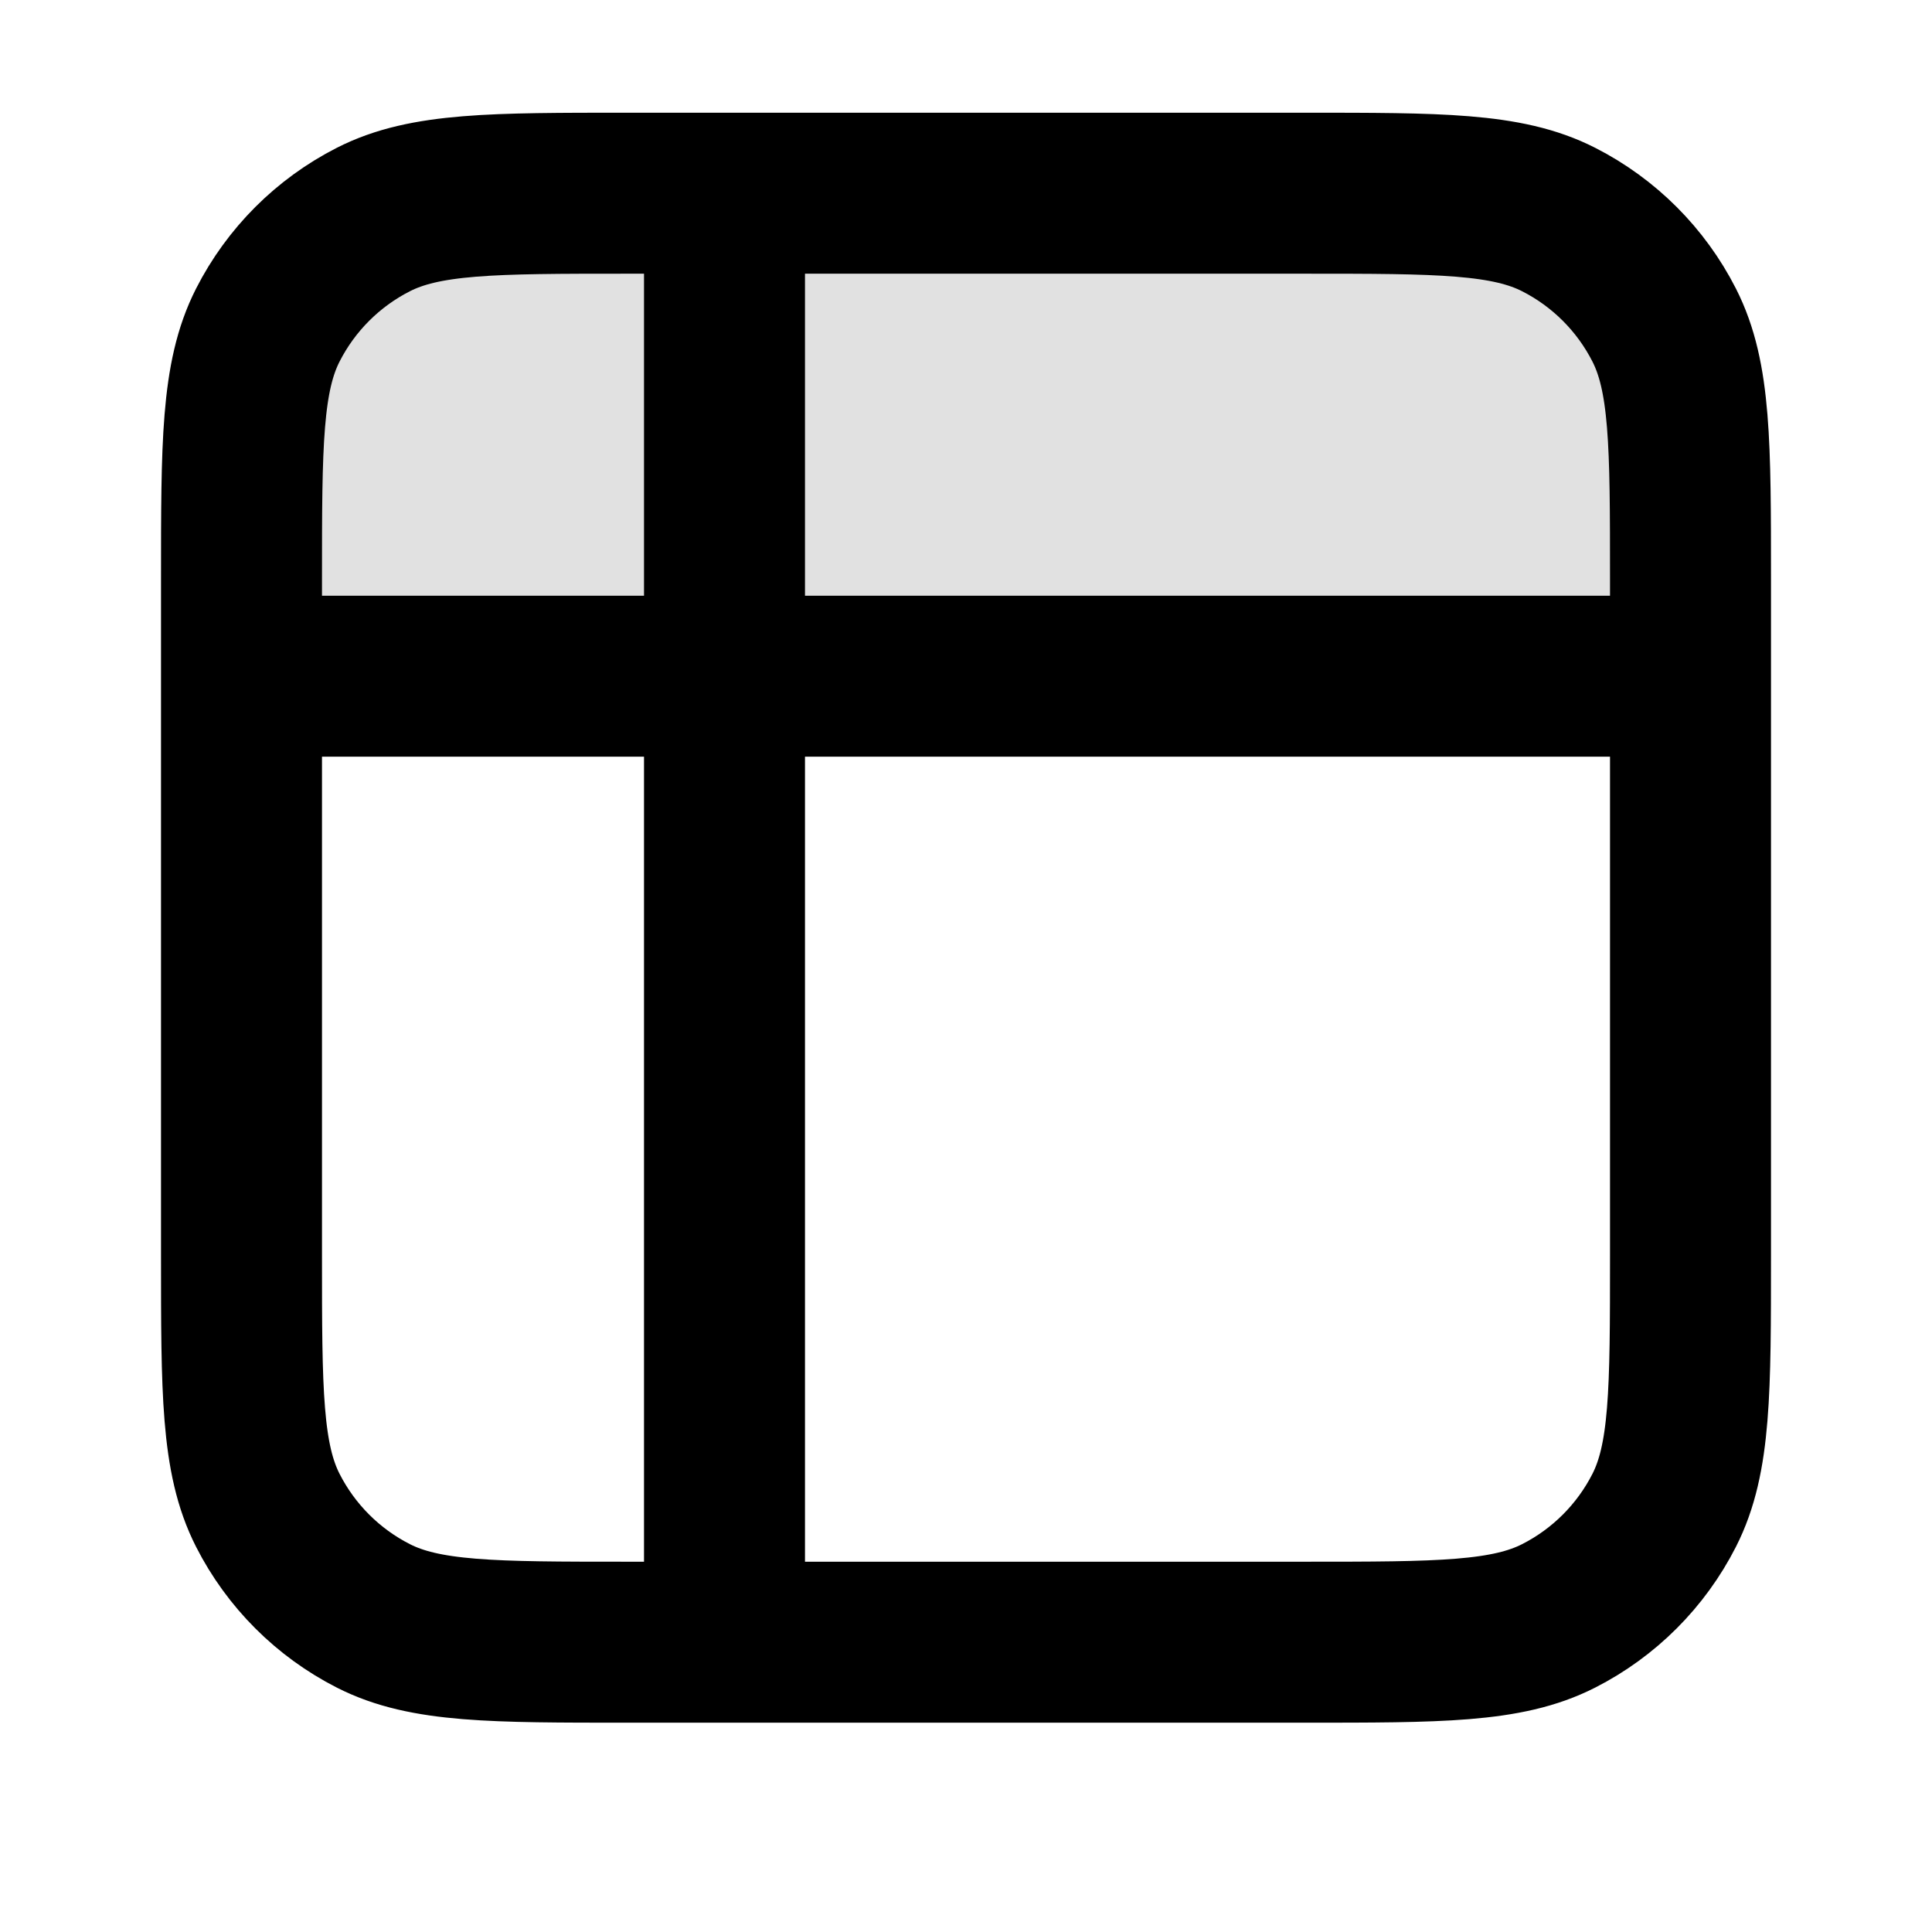
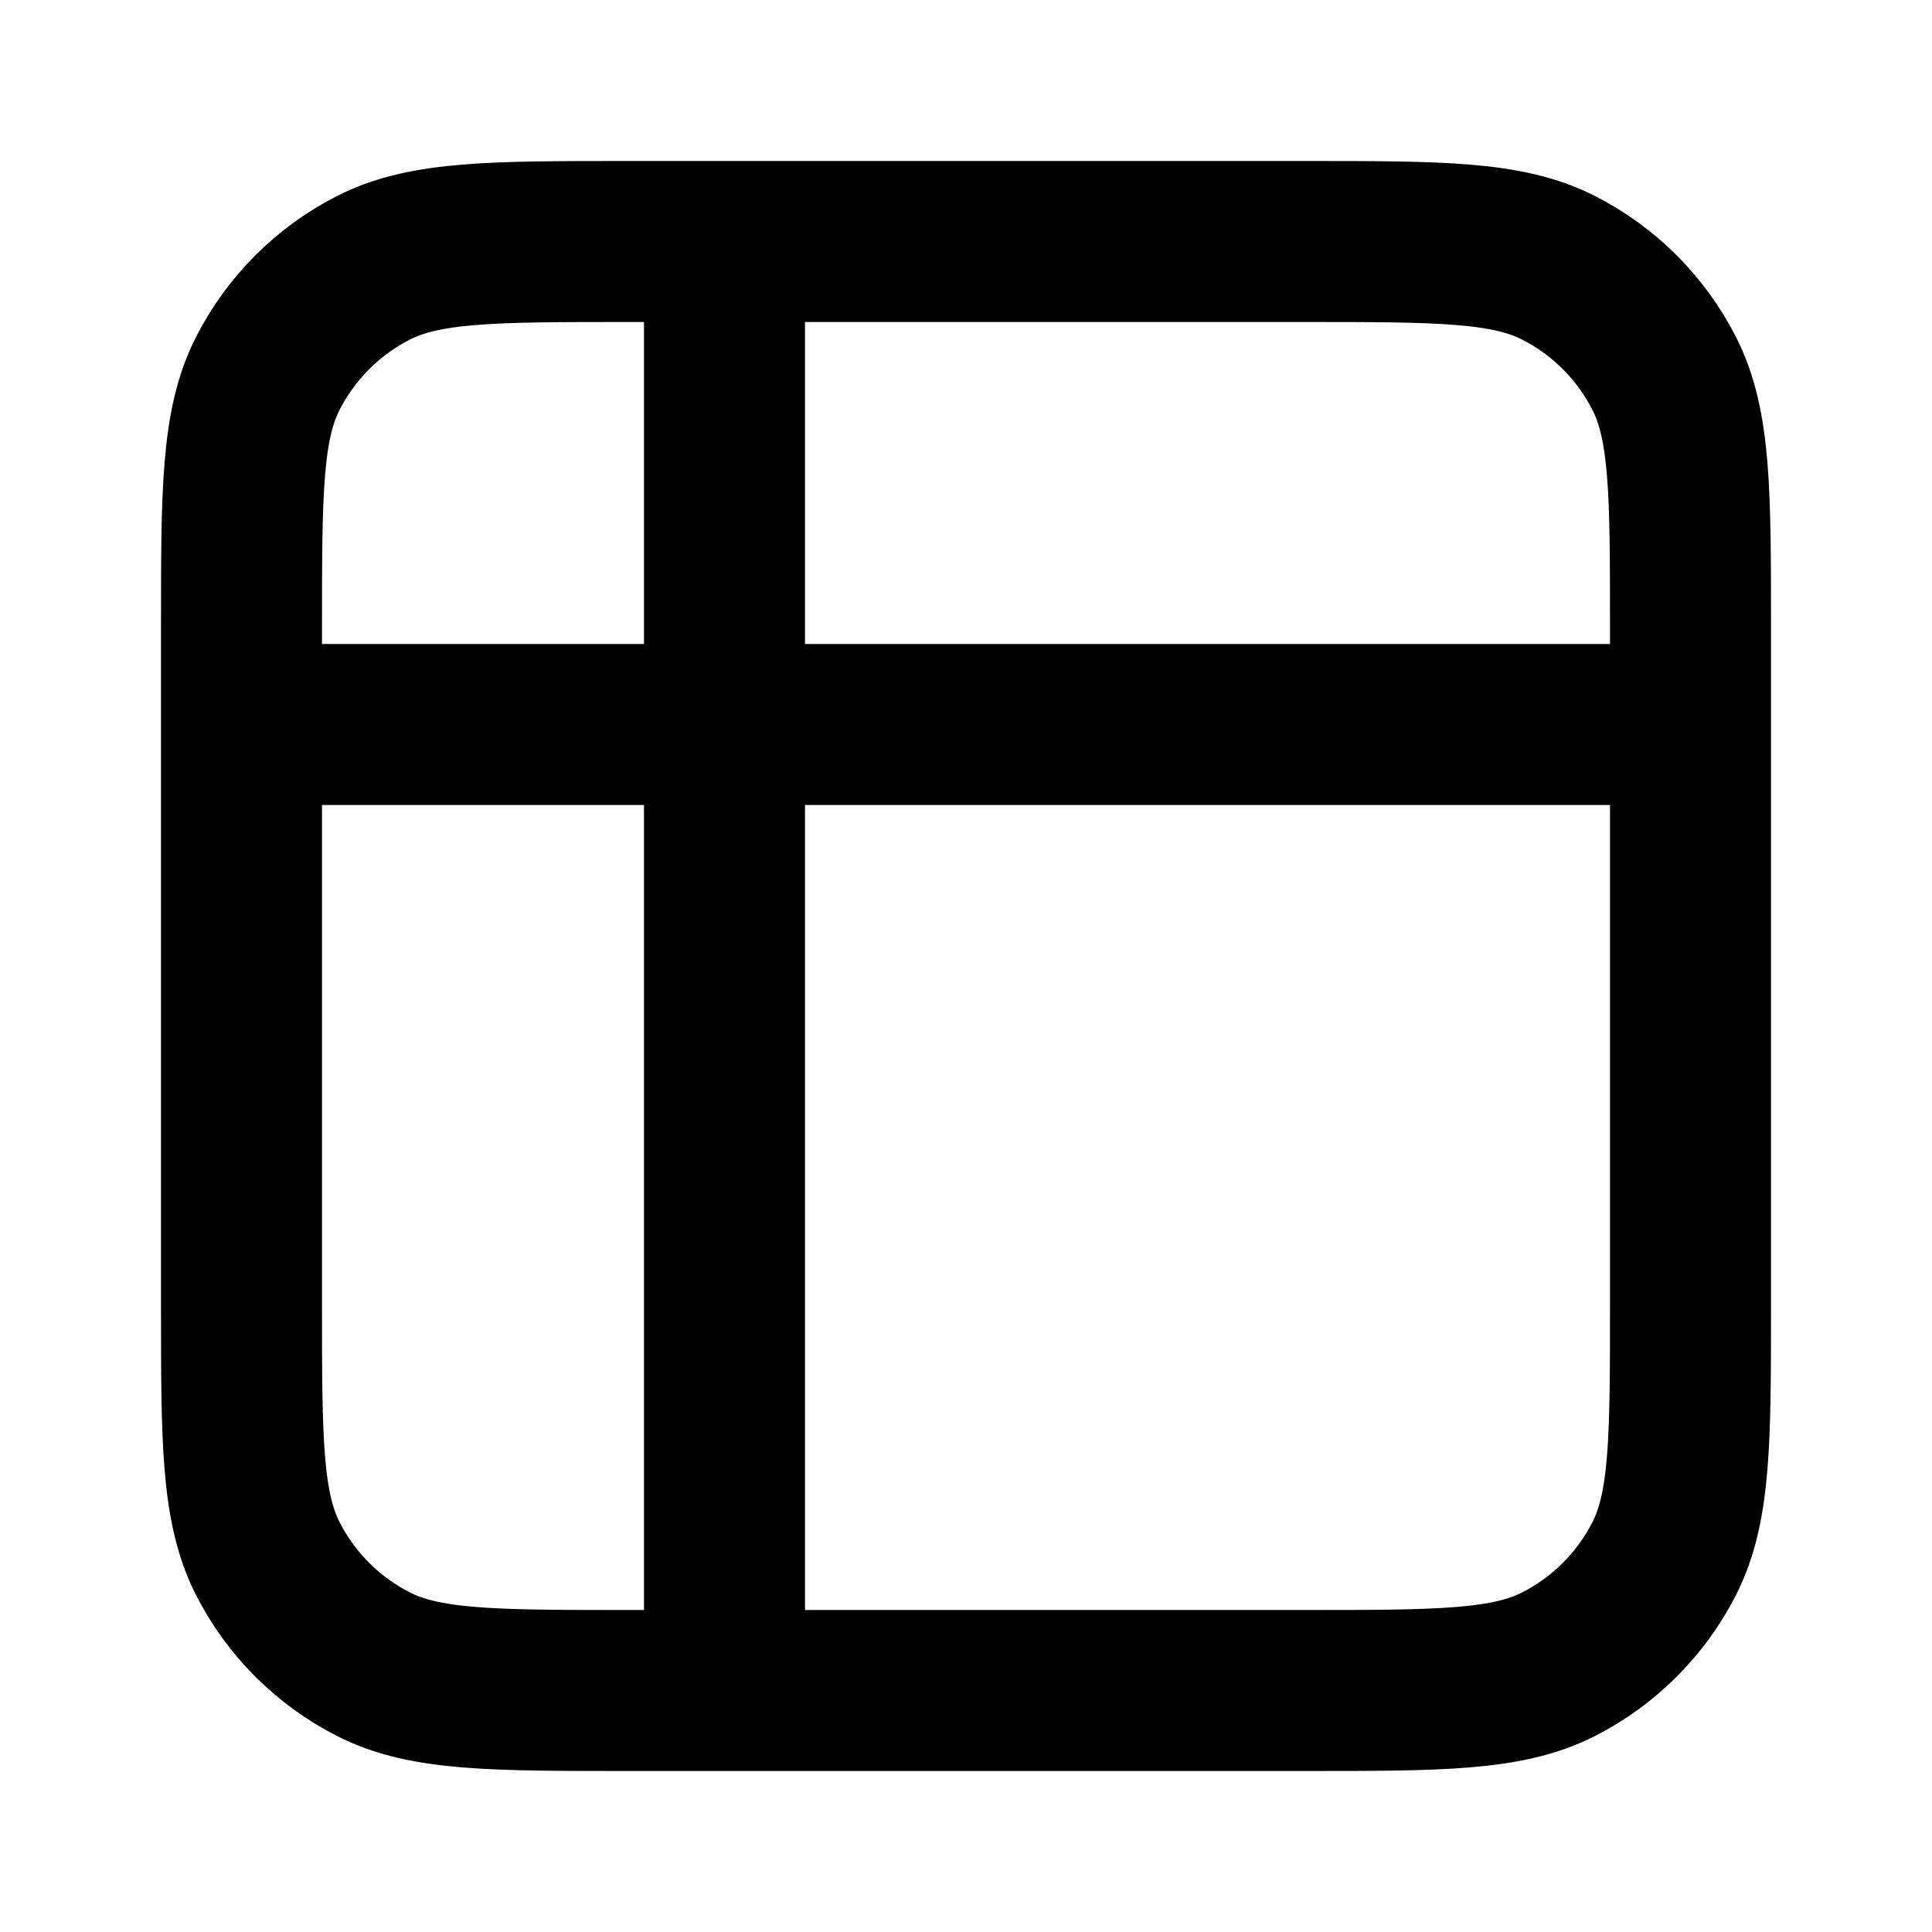
- <svg xmlns="http://www.w3.org/2000/svg" width="40" height="40" viewBox="0 0 40 40" fill="none">
-   <path opacity="0.12" d="M35 14V12C35 9.2 35 7.8 34.455 6.73C33.976 5.789 33.211 5.024 32.27 4.545C31.2 4 29.8 4 27 4L13 4C10.2 4 8.8 4 7.73 4.545C6.789 5.024 6.024 5.789 5.545 6.73C5 7.8 5 9.2 5 12L5 14L35 14Z" fill="black" />
-   <path d="M5 14L35 14M15 4L15 34M13 4H27C29.8 4 31.2 4 32.27 4.545C33.211 5.024 33.976 5.789 34.455 6.73C35 7.8 35 9.2 35 12V26C35 28.8 35 30.2 34.455 31.27C33.976 32.211 33.211 32.976 32.27 33.455C31.2 34 29.8 34 27 34H13C10.2 34 8.8 34 7.73 33.455C6.789 32.976 6.024 32.211 5.545 31.27C5 30.2 5 28.8 5 26V12C5 9.2 5 7.8 5.545 6.73C6.024 5.789 6.789 5.024 7.73 4.545C8.8 4 10.2 4 13 4Z" stroke="black" stroke-width="3.333" stroke-linecap="round" stroke-linejoin="round" />
+ <svg xmlns="http://www.w3.org/2000/svg" width="24" height="24" viewBox="0 0 24 24" fill="none">
+   <path d="M3 9L21 9M9 3L9 21M7.8 3H16.2C17.88 3 18.72 3 19.362 3.327C19.927 3.615 20.385 4.074 20.673 4.638C21 5.28 21 6.12 21 7.8V16.2C21 17.88 21 18.72 20.673 19.362C20.385 19.927 19.927 20.385 19.362 20.673C18.72 21 17.88 21 16.2 21H7.8C6.12 21 5.28 21 4.638 20.673C4.074 20.385 3.615 19.927 3.327 19.362C3 18.72 3 17.88 3 16.2V7.8C3 6.12 3 5.28 3.327 4.638C3.615 4.074 4.074 3.615 4.638 3.327C5.28 3 6.12 3 7.8 3Z" stroke="black" stroke-width="2" stroke-linecap="round" stroke-linejoin="round" />
</svg>
